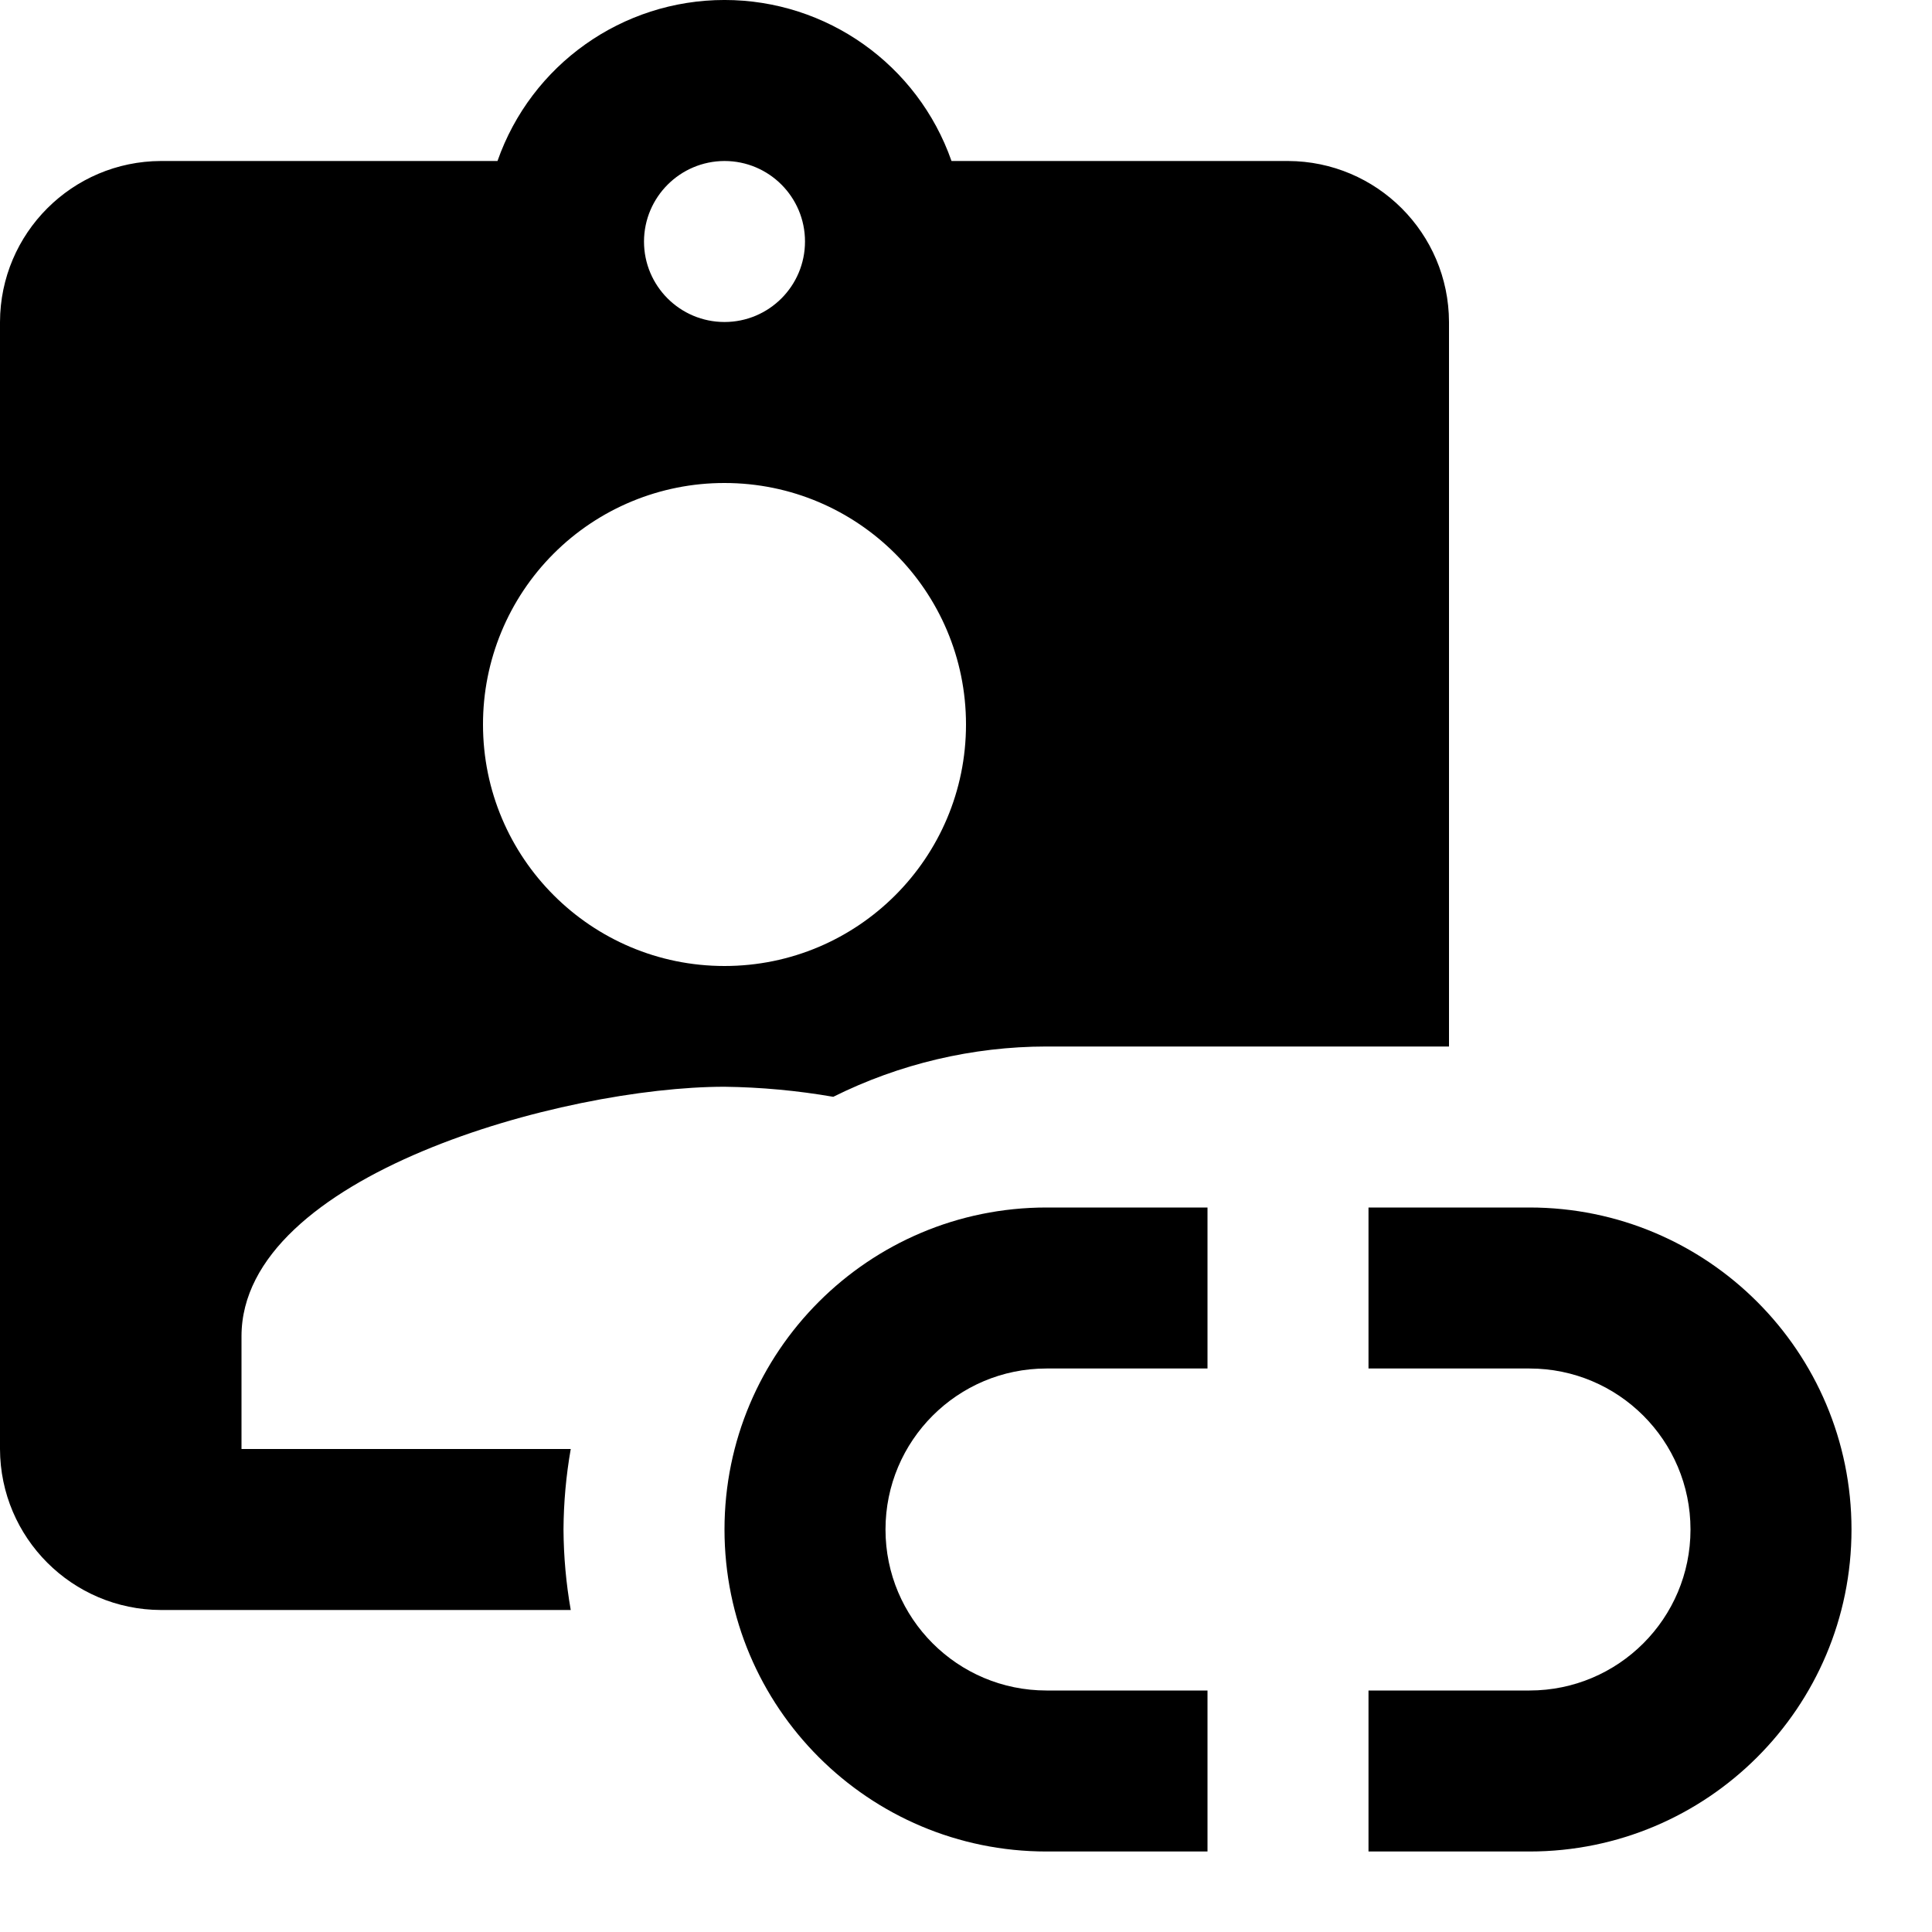
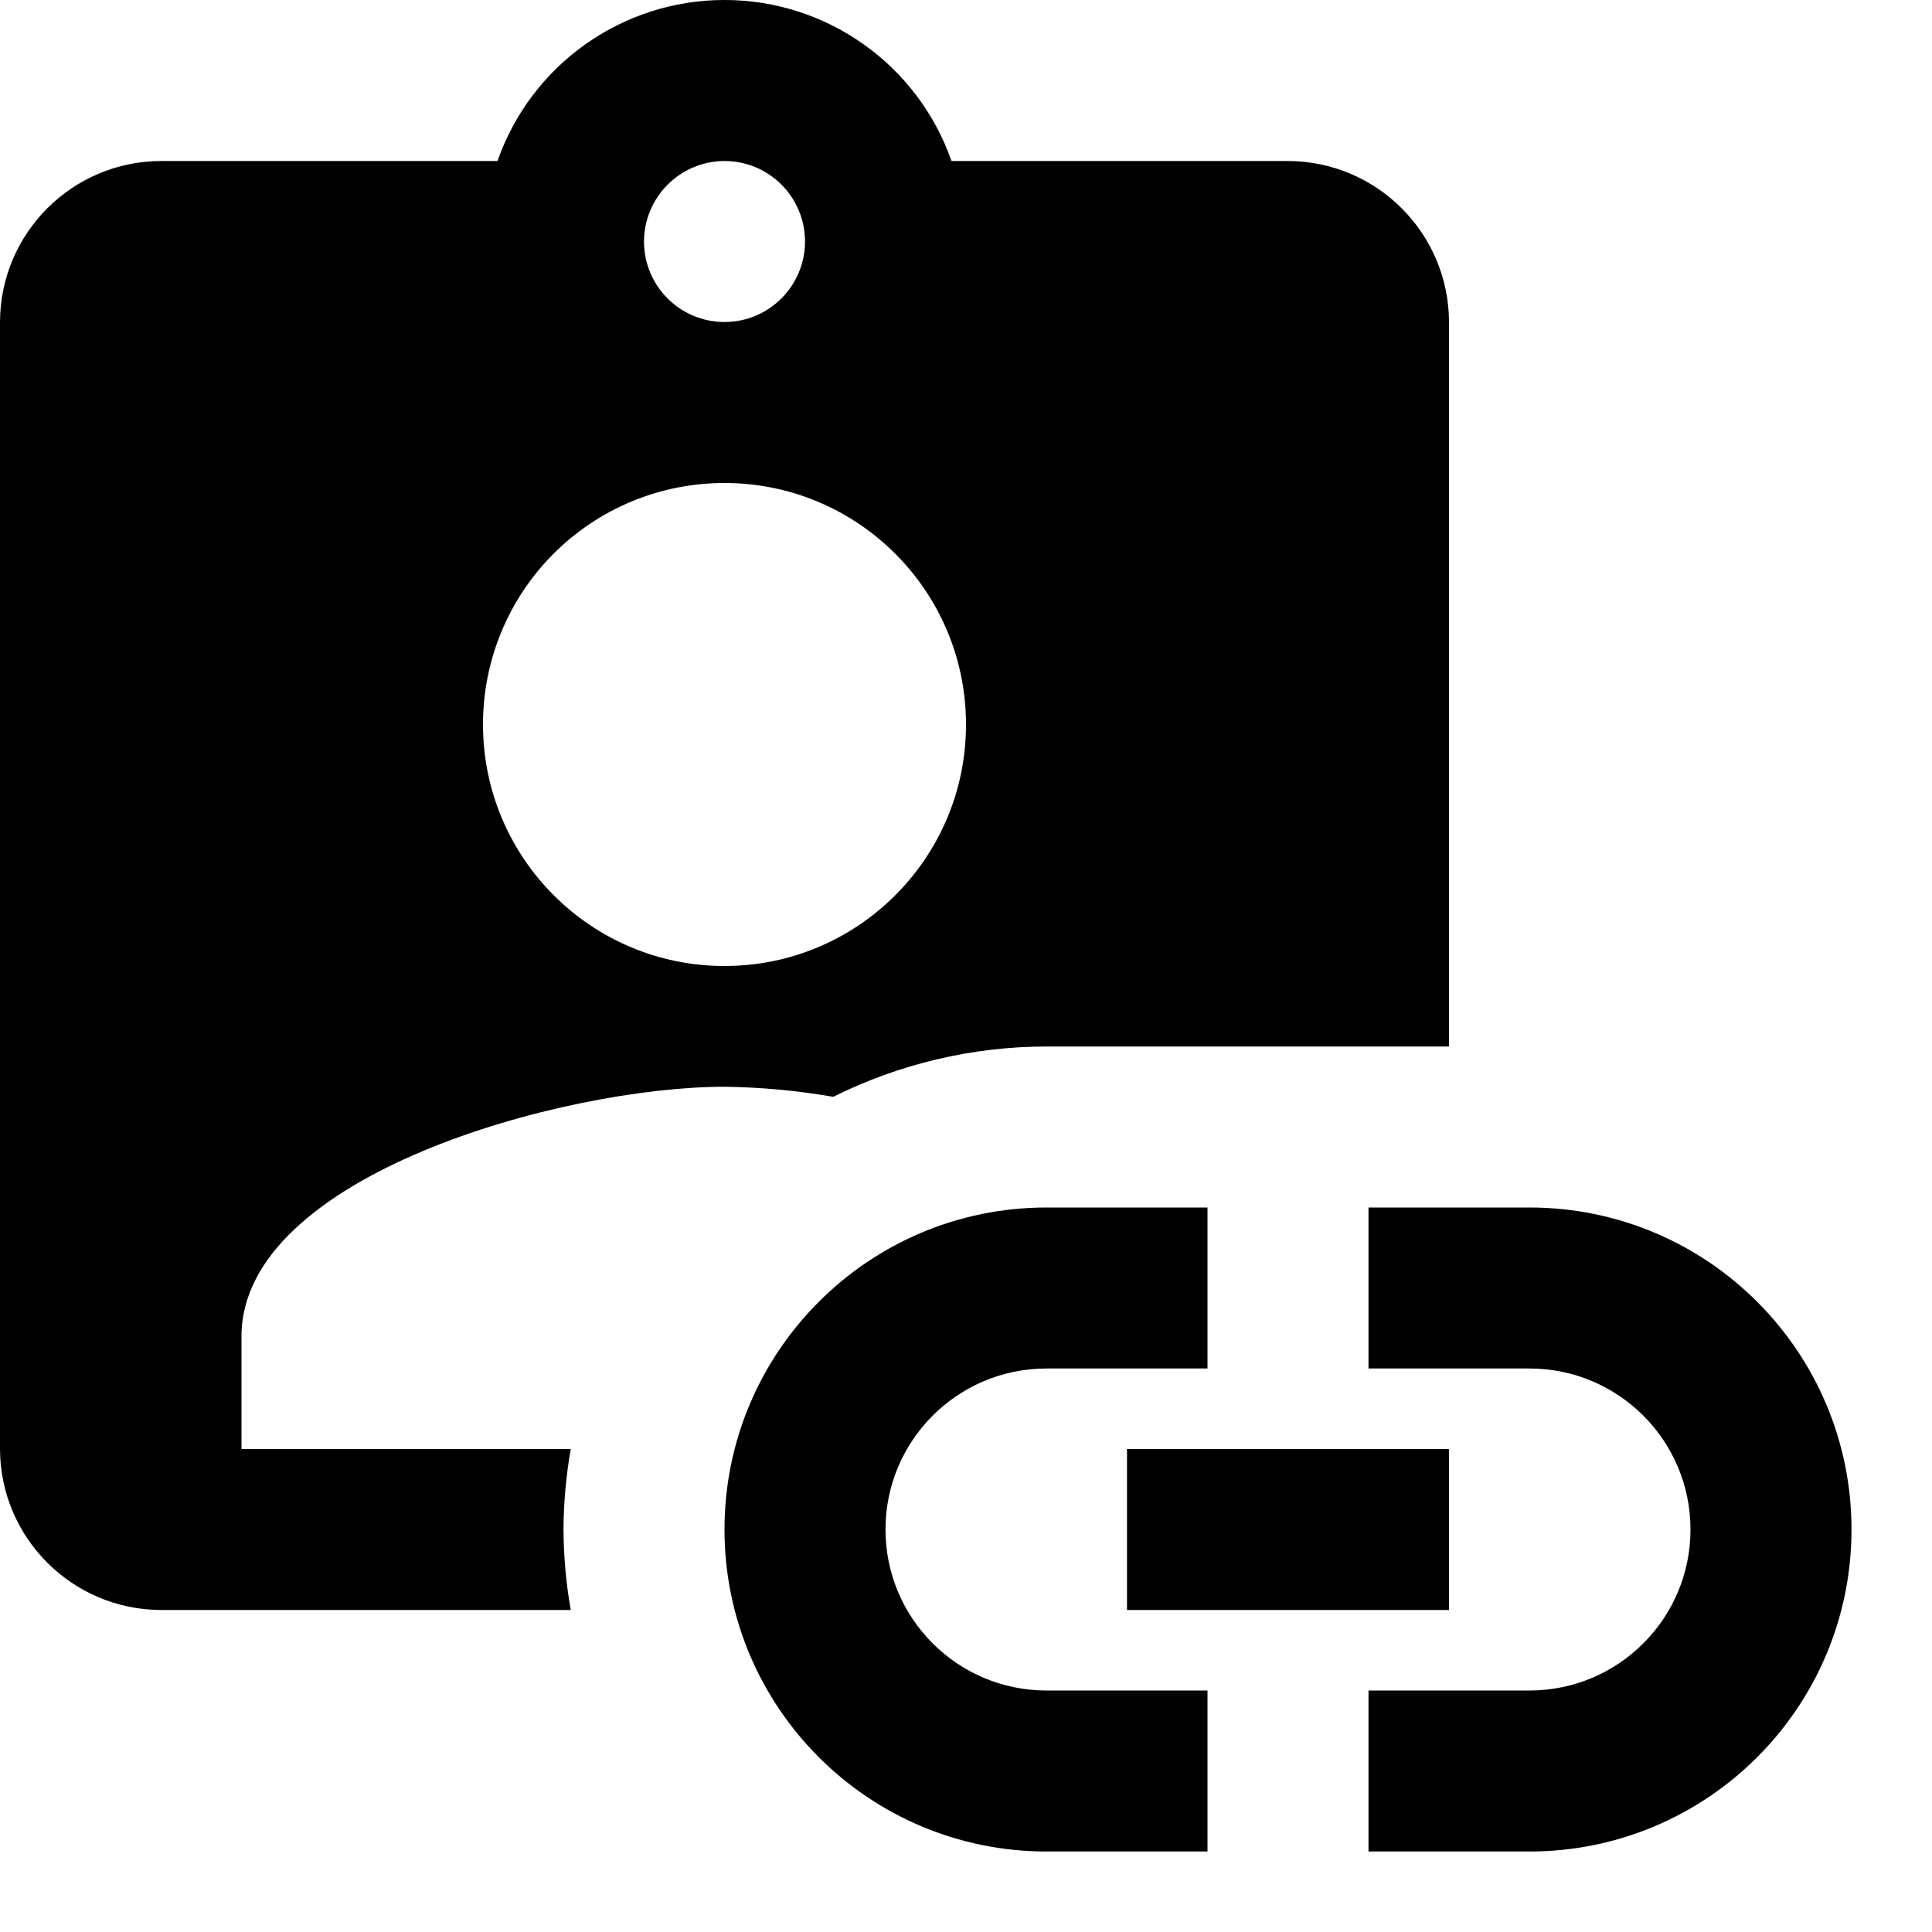
<svg xmlns="http://www.w3.org/2000/svg" viewBox="0 0 24 24" fill="currentColor">
  <path d="M15,21H13a2,2,0,0,1,0-4h2V15H13a4,4,0,0,0,0,8h2Z" />
  <path d="M23,19a4,4,0,0,1-4,4H17V21h2a2,2,0,0,0,0-4H17V15h2A4,4,0,0,1,23,19Z" />
-   <rect x="14" y="18" />
+   <rect x="14" y="18" width="4" height="2" />
  <path d="M7,19a5.989,5.989,0,0,1,.09-1H3V16.6c0-2,4-3.1,6-3.1a8.548,8.548,0,0,1,1.351.125A5.954,5.954,0,0,1,13,13h5V4a2.006,2.006,0,0,0-2-2H11.82A2.988,2.988,0,0,0,6.18,2H2A2.006,2.006,0,0,0,0,4V18a2.006,2.006,0,0,0,2,2H7.09A5.989,5.989,0,0,1,7,19ZM9,2A1,1,0,1,1,8,3,1.003,1.003,0,0,1,9,2ZM9,6A3,3,0,1,1,6,9,2.996,2.996,0,0,1,9,6Z" />
</svg>
